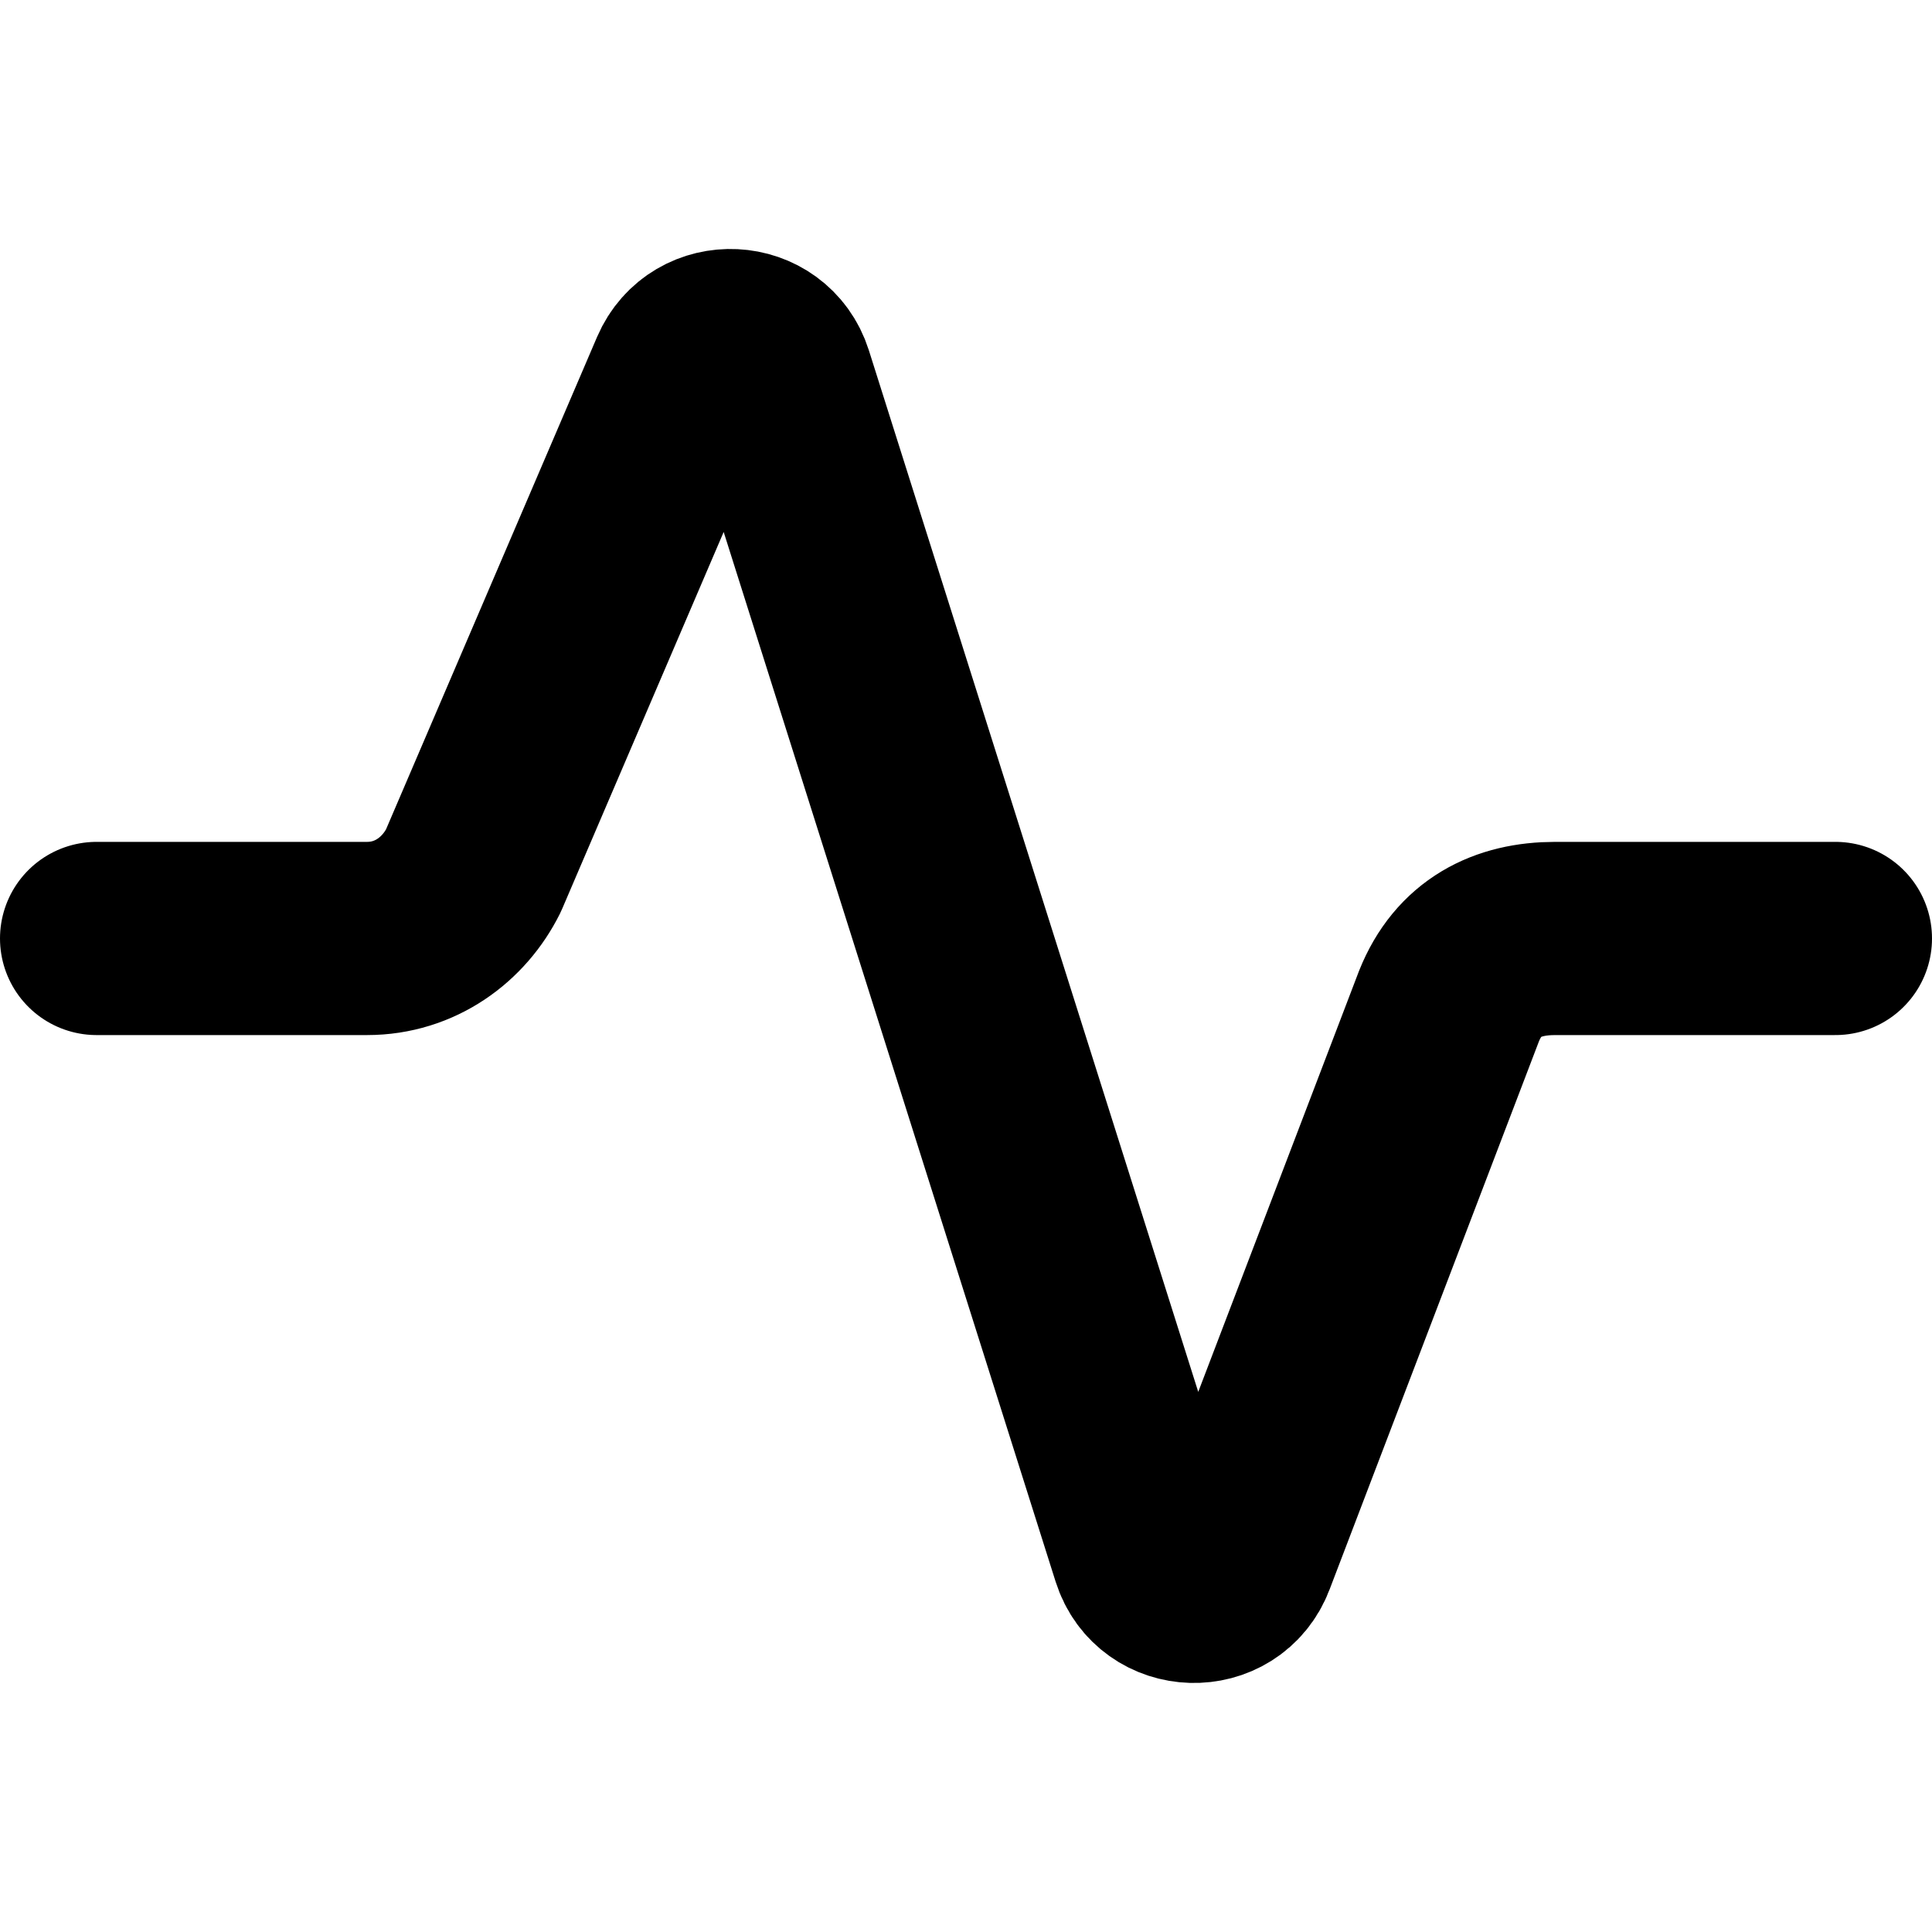
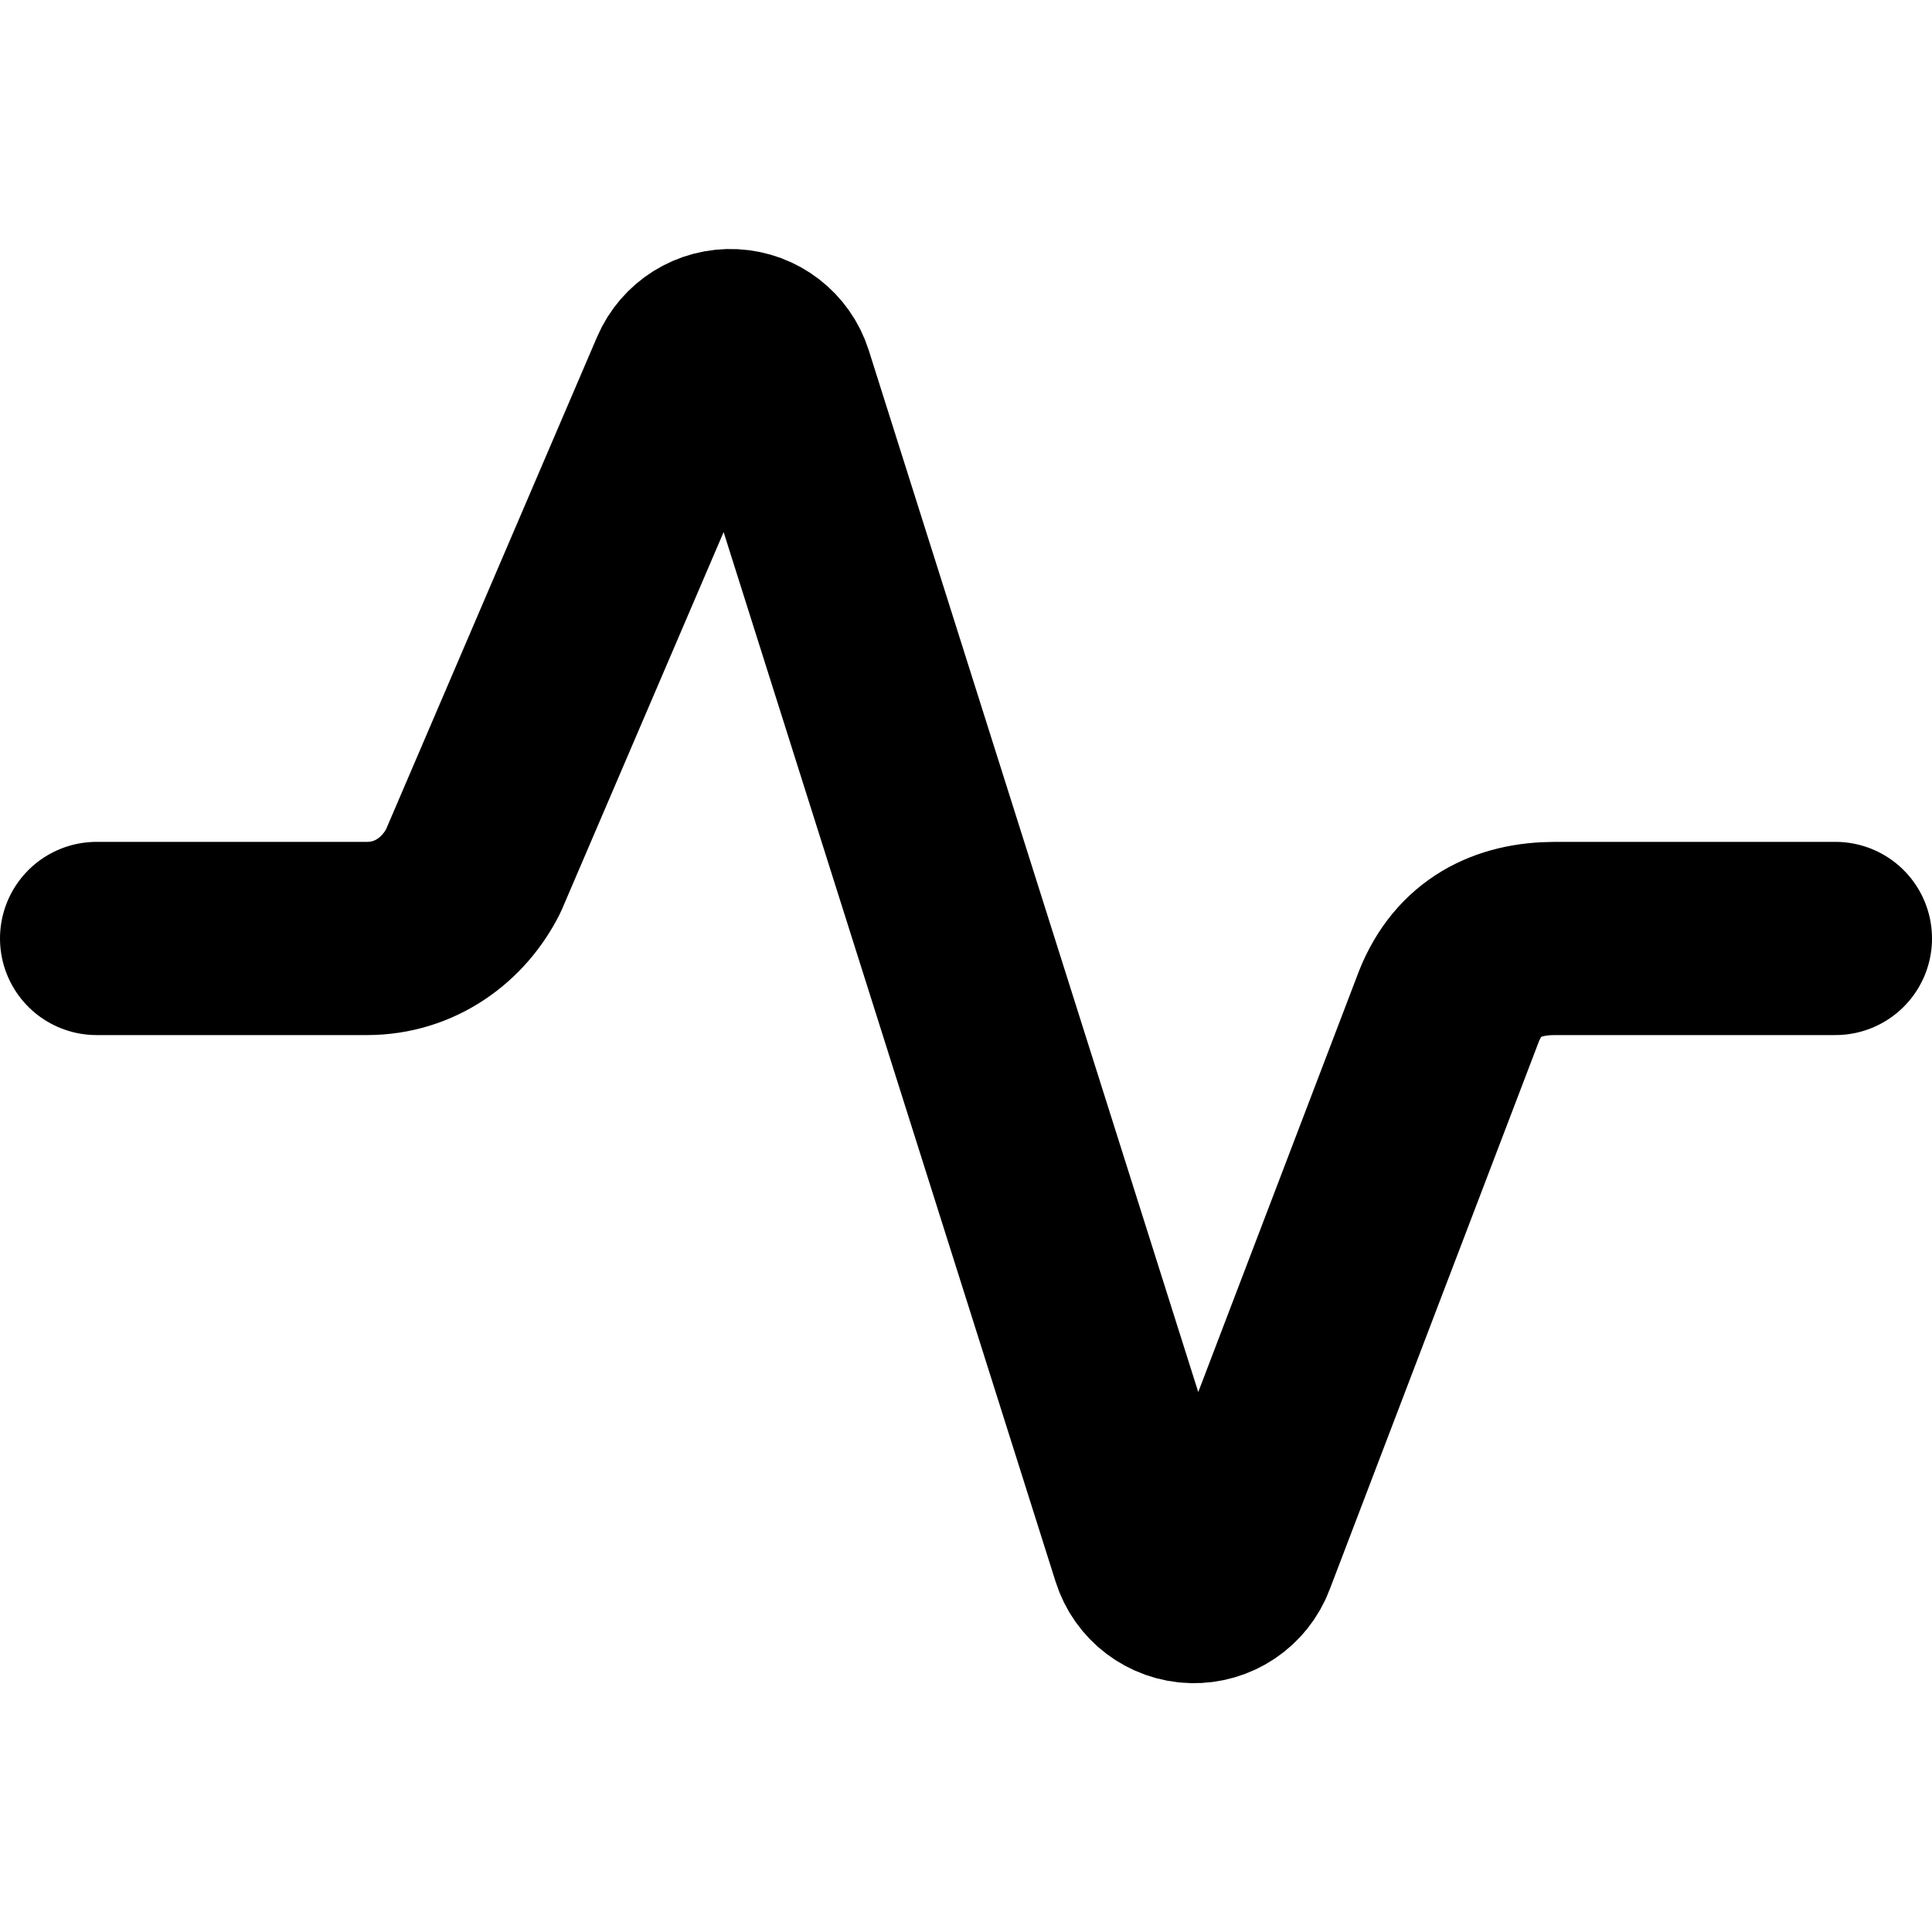
- <svg xmlns="http://www.w3.org/2000/svg" version="1.1" id="wave-pulse" x="0px" y="0px" viewBox="0 0 20 20" enable-background="new 0 0 20 20" xml:space="preserve">
-   <path fill="none" stroke="currentColor" stroke-width="2" stroke-linecap="round" stroke-linejoin="round" d="M1,9.715h2.8  c0.5,0,0.9-0.3,1.1-0.7l2.2-5.133C7.284,3.454,7.9,3.484,8.041,3.928l3.84,12.143  c0.143,0.454,0.779,0.472,0.948,0.028L15,10.415c0.2-0.5,0.6-0.7,1.1-0.7H19" />
+ <svg xmlns="http://www.w3.org/2000/svg" viewBox="0 0 20 20">
+   <path fill="none" stroke="currentColor" stroke-width="2" stroke-linecap="round" stroke-linejoin="round" d="M1 9.715h2.8c.5 0 .9-.3 1.1-.7l2.2-5.133a.502.502 0 01.94.046l3.841 12.144a.502.502 0 00.949.027L15 10.415c.2-.5.6-.7 1.1-.7H19" />
</svg>
